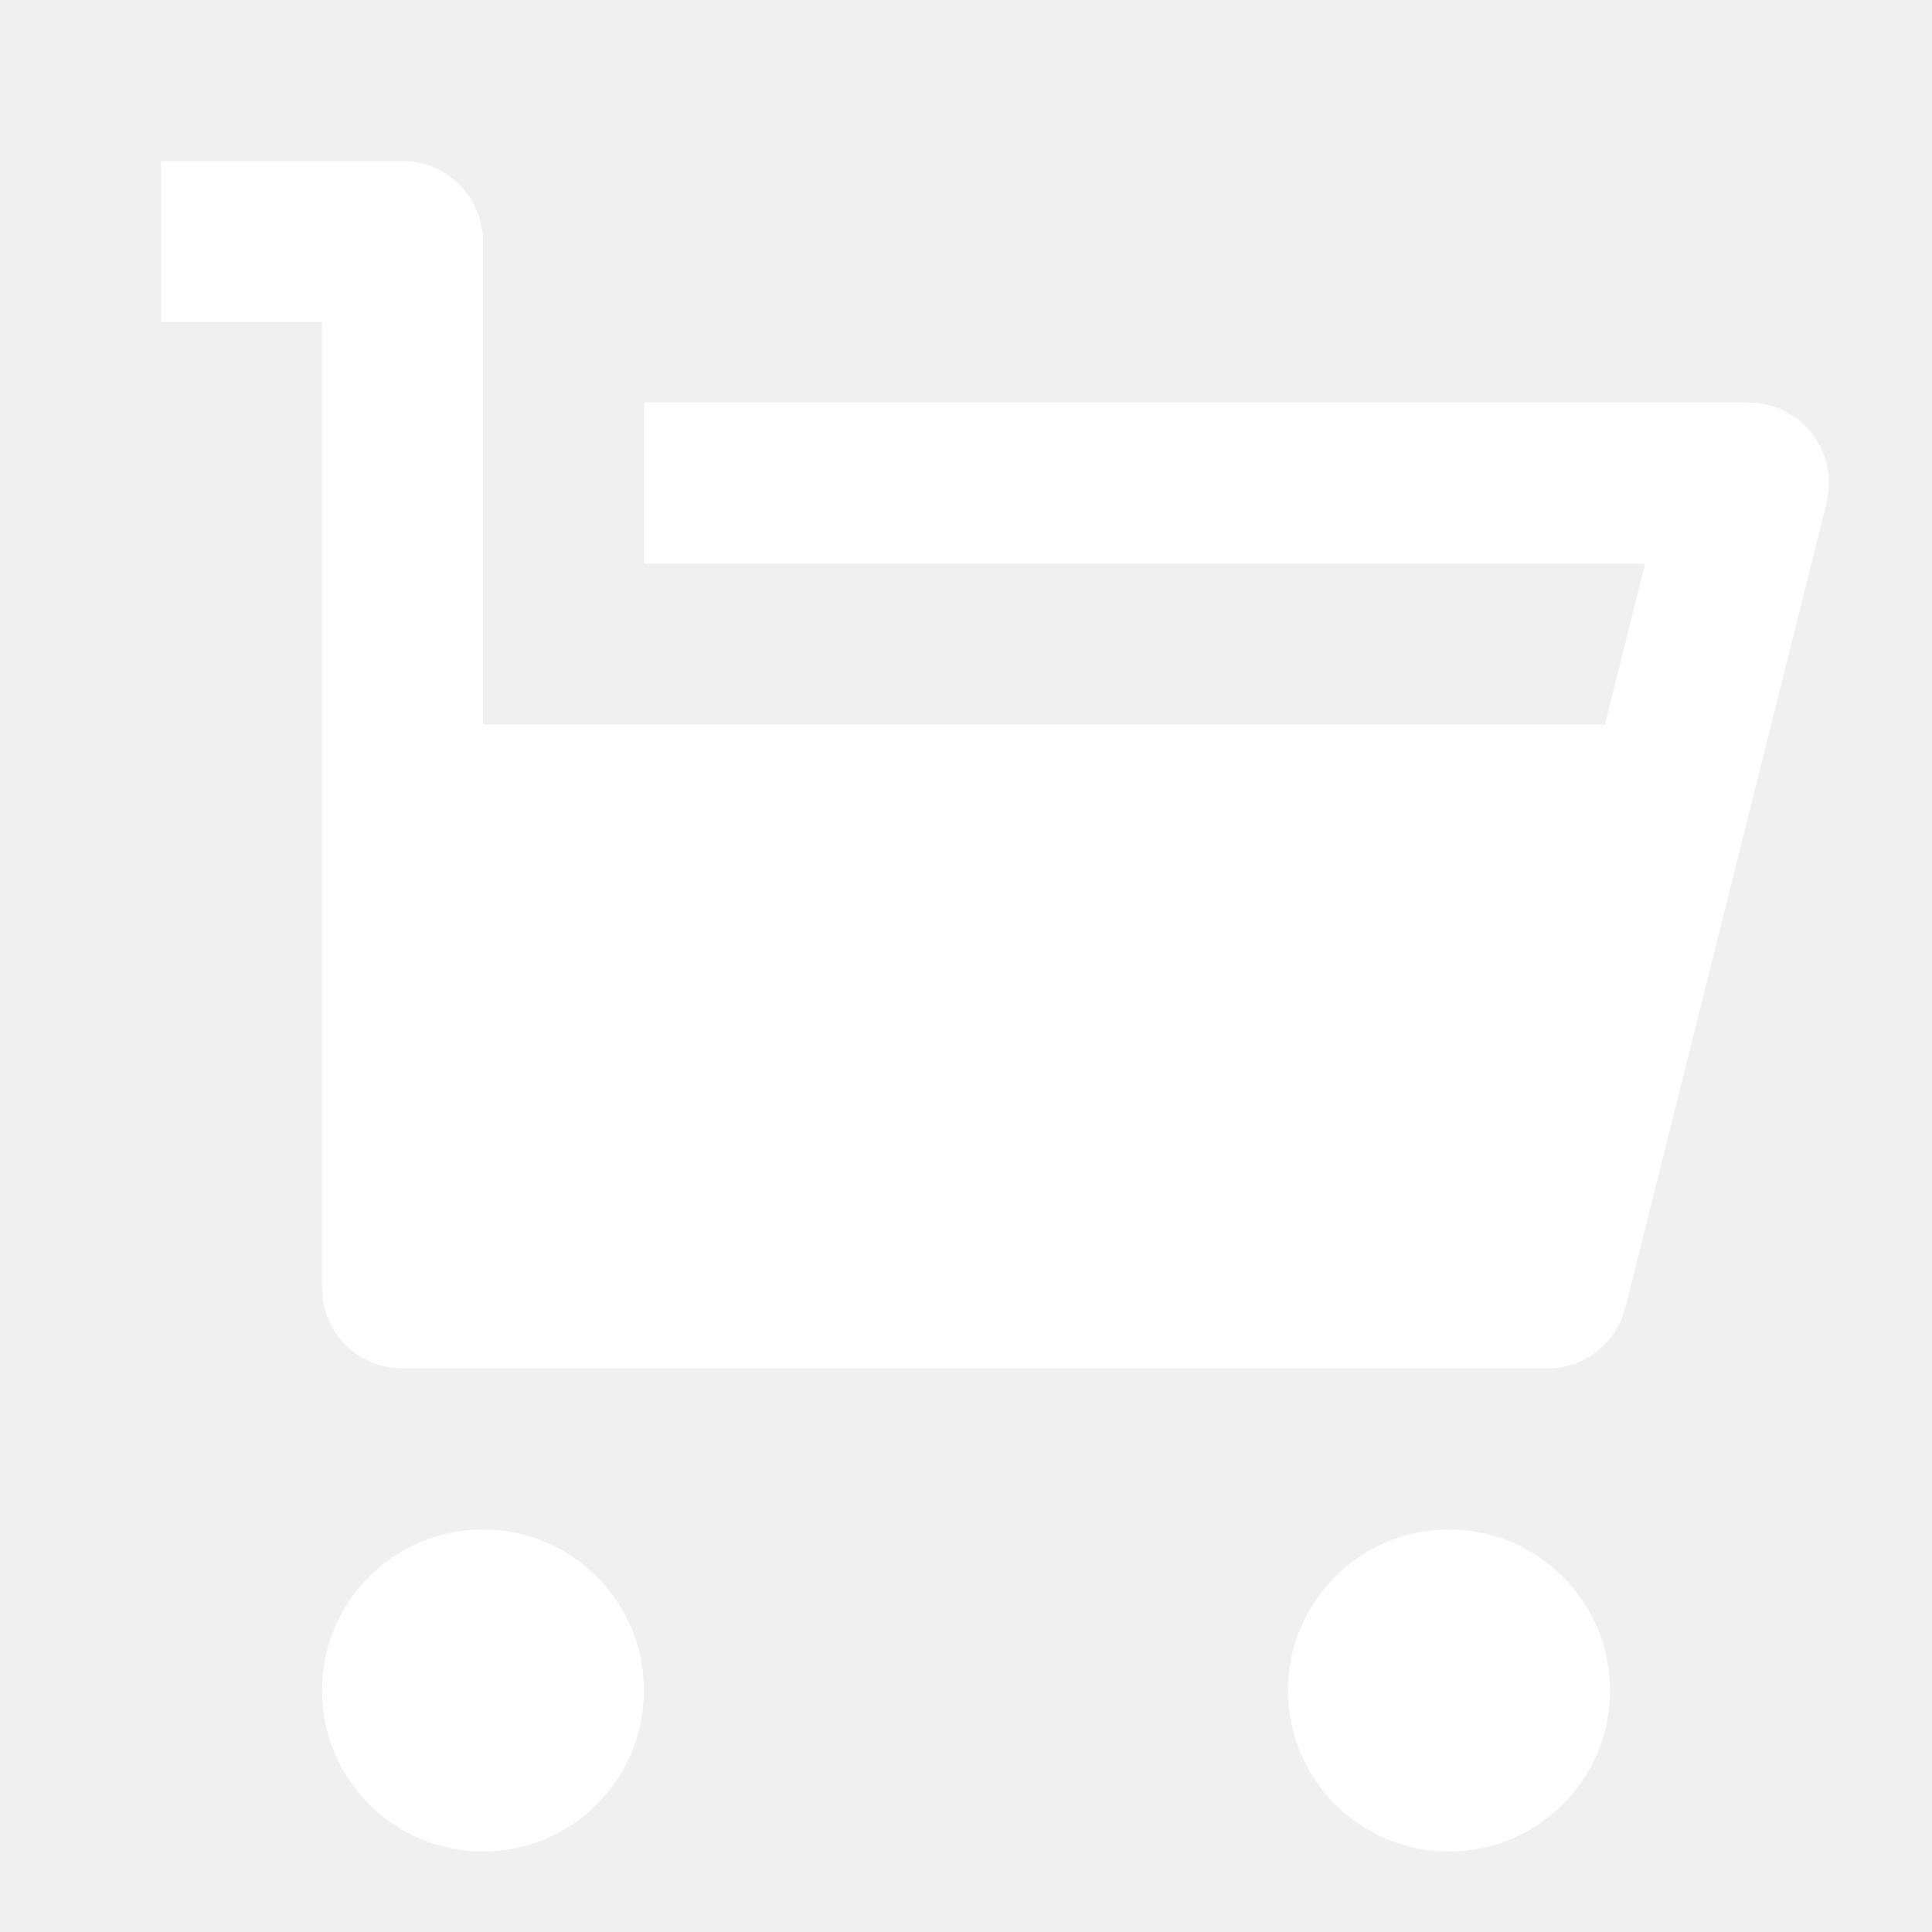
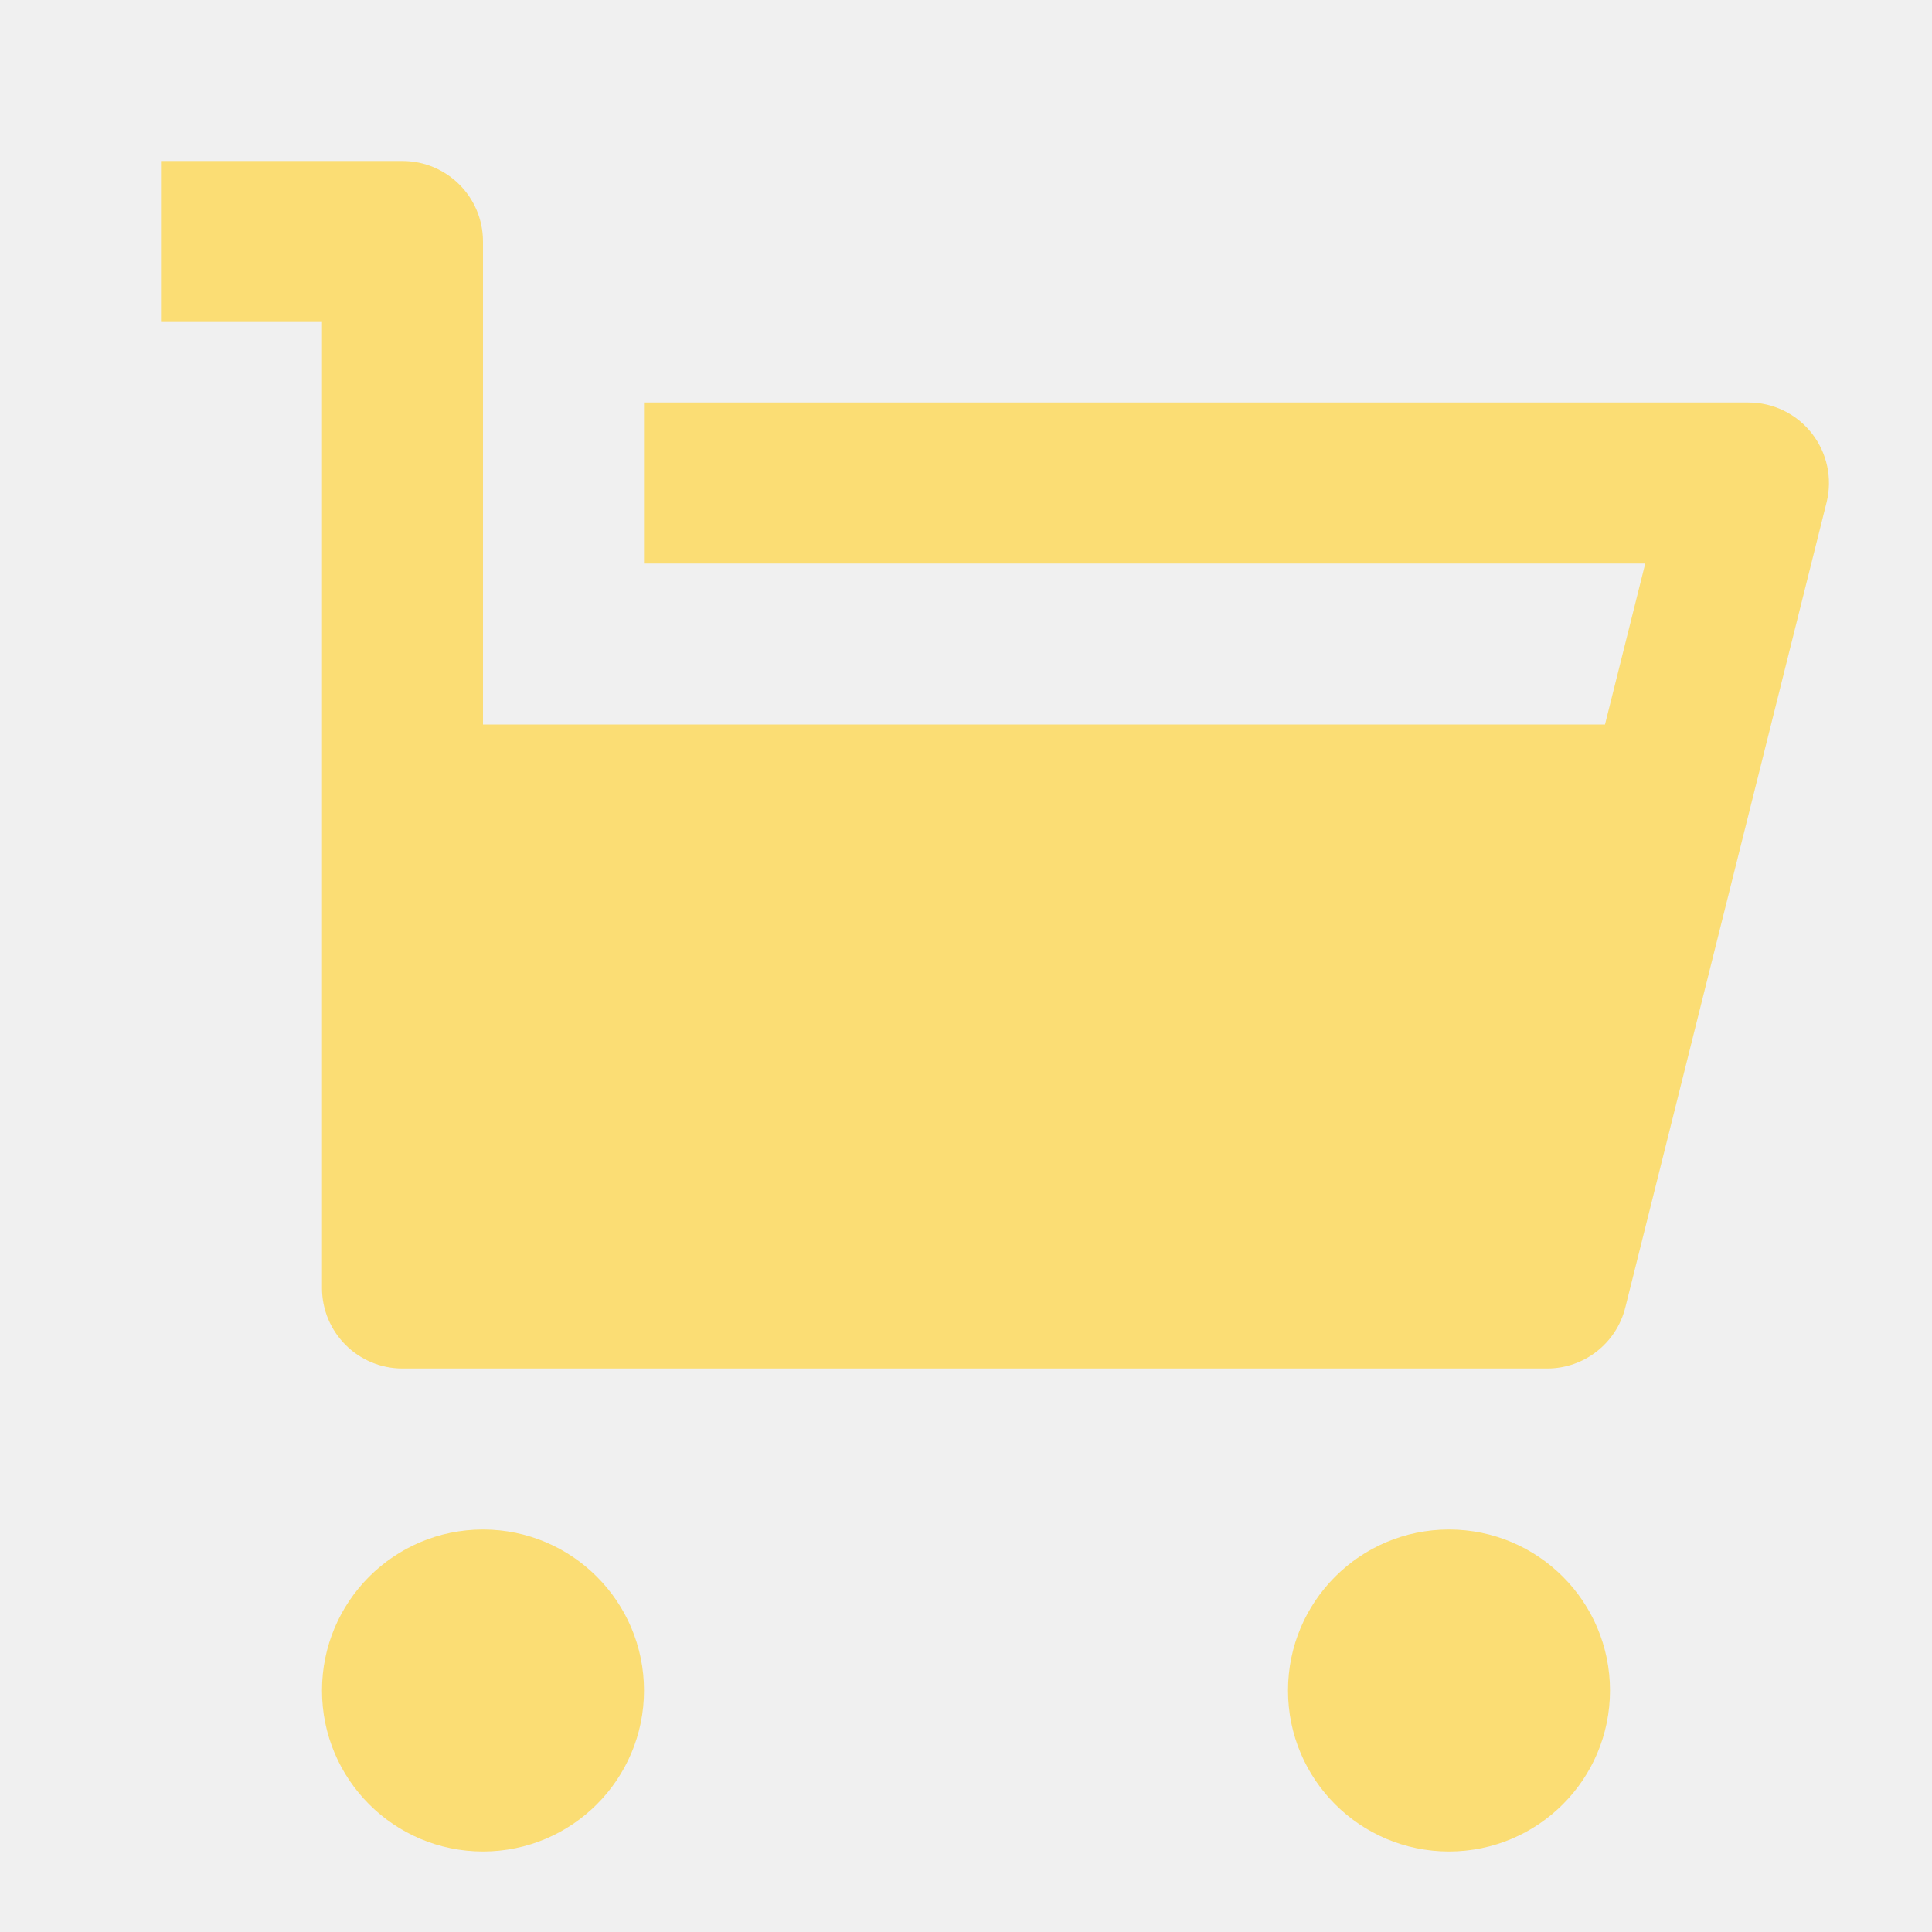
- <svg xmlns="http://www.w3.org/2000/svg" viewBox="0 0 24 24" fill="white" width="24" height="24">
+ <svg xmlns="http://www.w3.org/2000/svg" viewBox="0 0 24 24" fill="#fbdd74" width="24" height="24">
  <path fill="none" d="M0 0h24v24H0z" />
  <path d="M6 9h13.938l.5-2H8V5h13.72a1 1 0 0 1 .97 1.243l-2.5 10a1 1 0 0 1-.97.757H5a1 1 0 0 1-1-1V4H2V2h3a1 1 0 0 1 1 1v6zm0 14a2 2 0 1 1 0-4 2 2 0 0 1 0 4zm12 0a2 2 0 1 1 0-4 2 2 0 0 1 0 4z" />
</svg>
